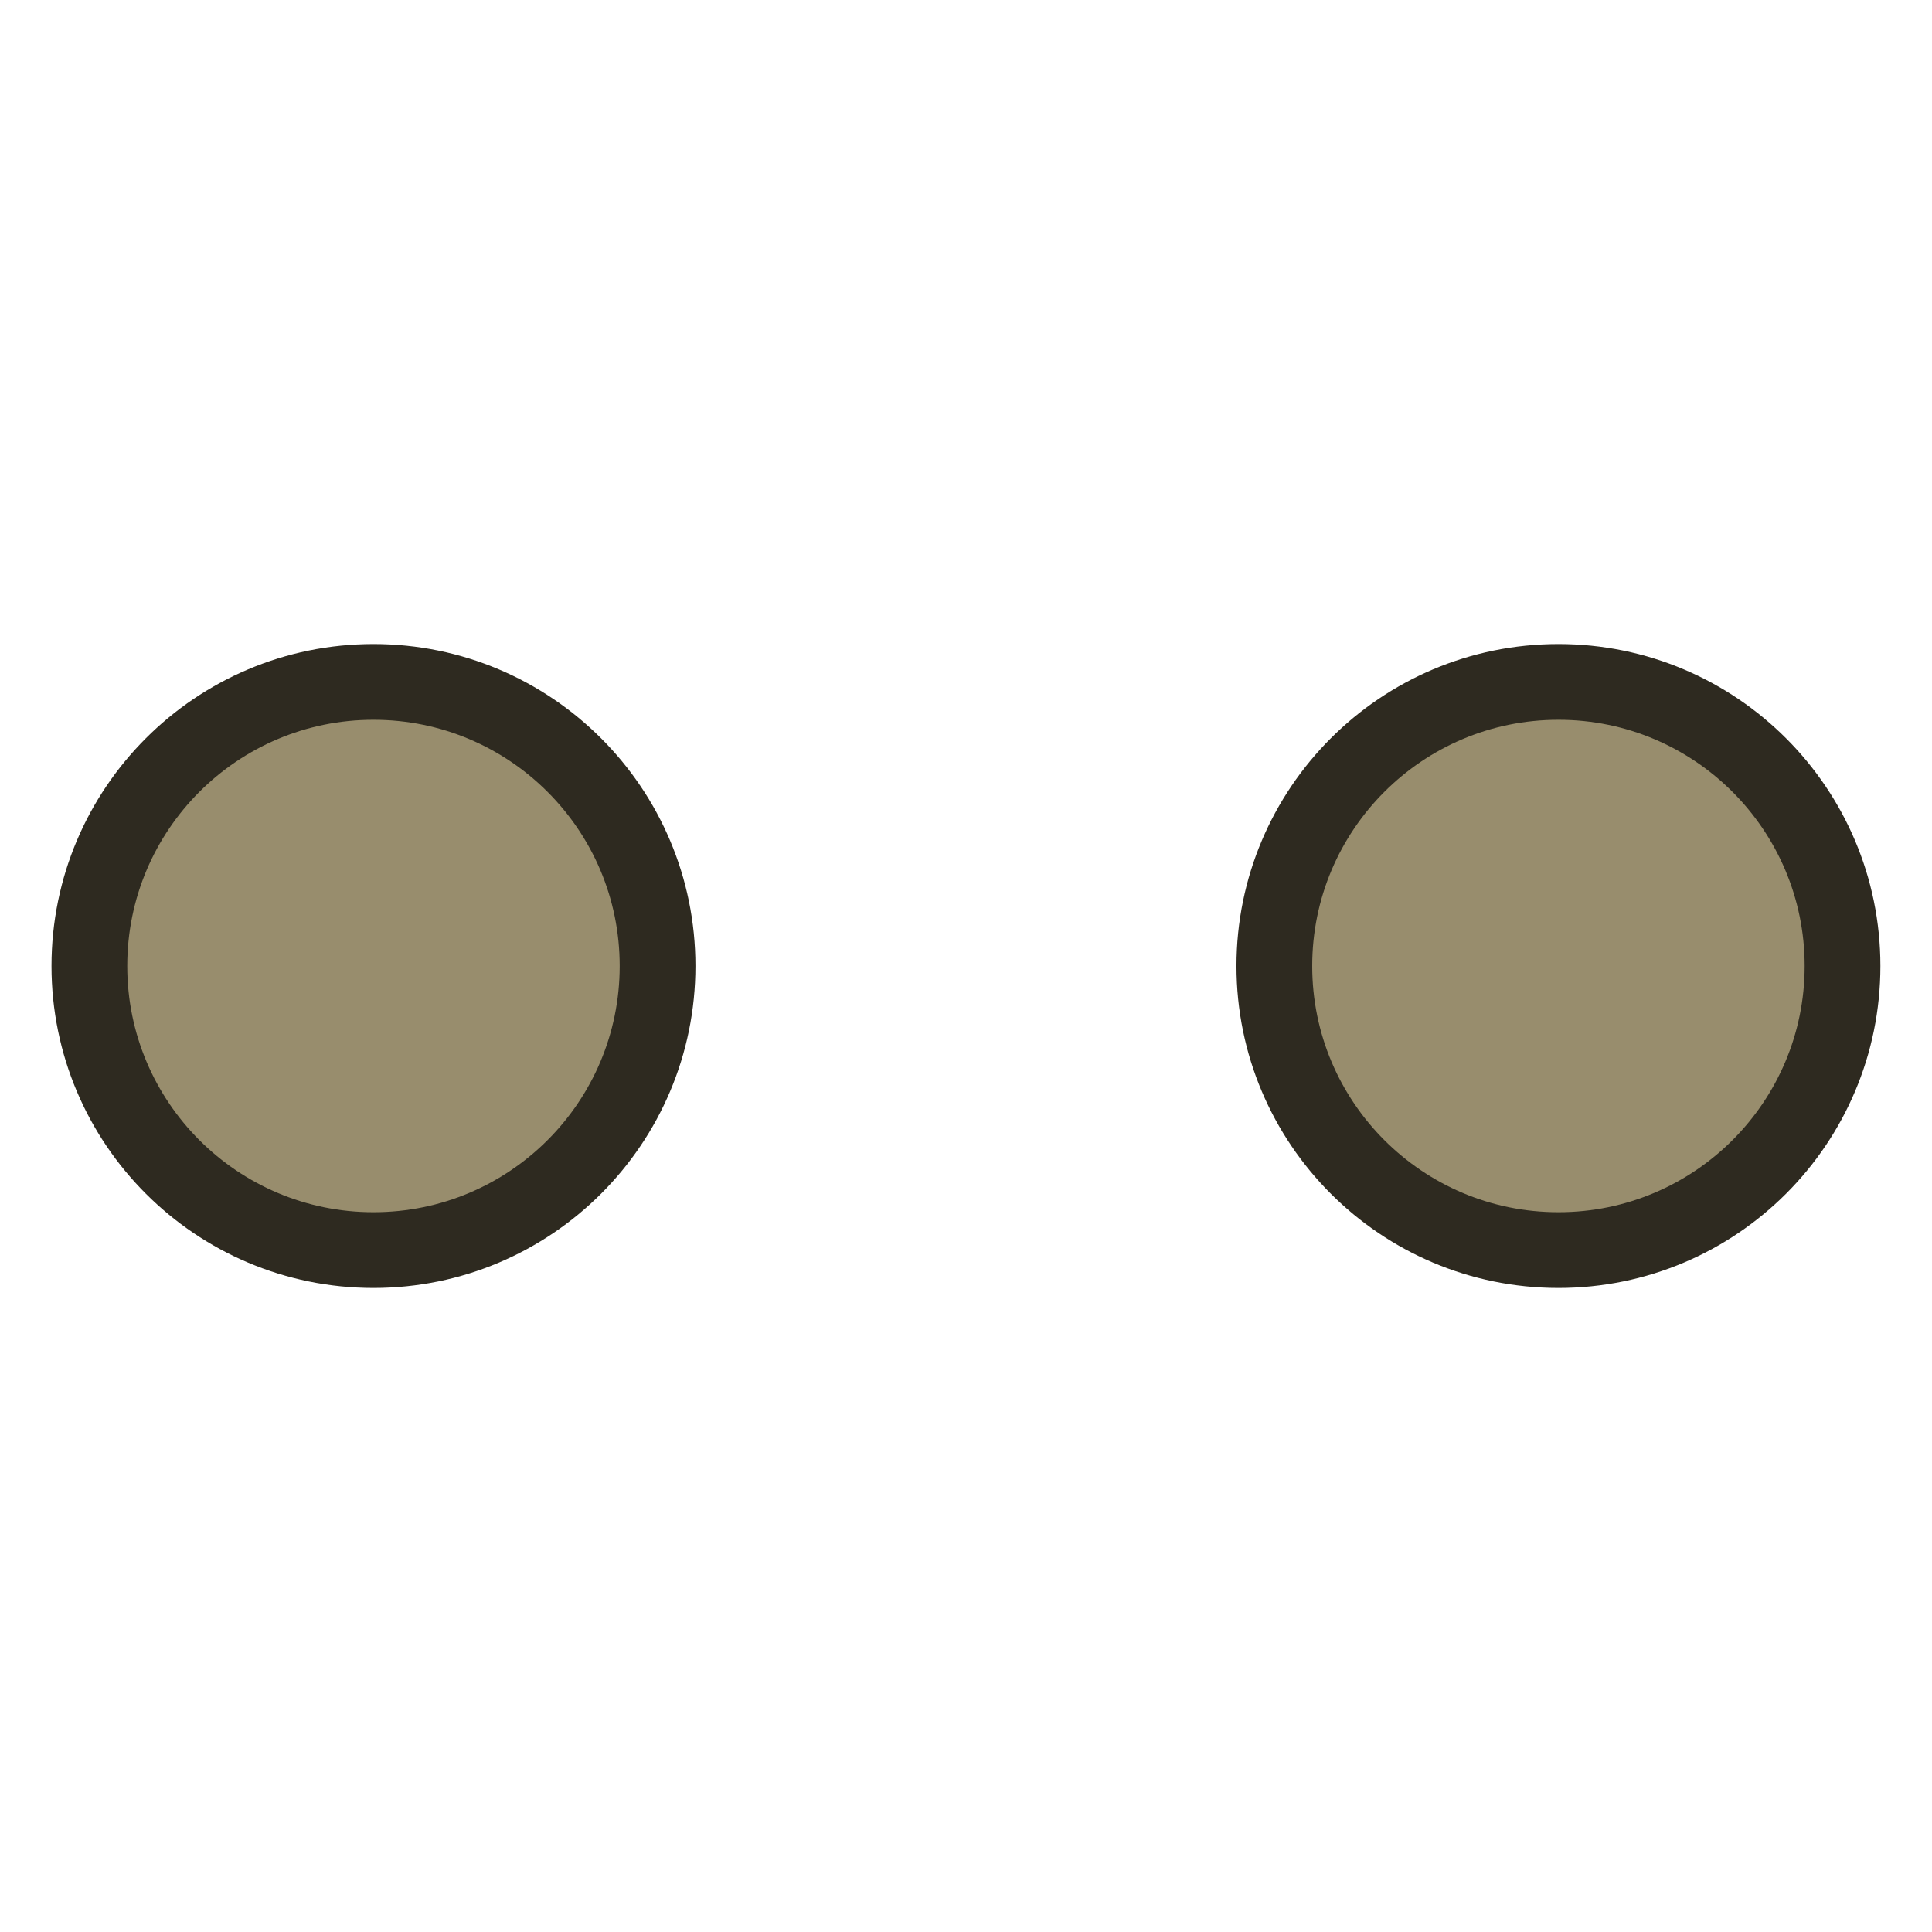
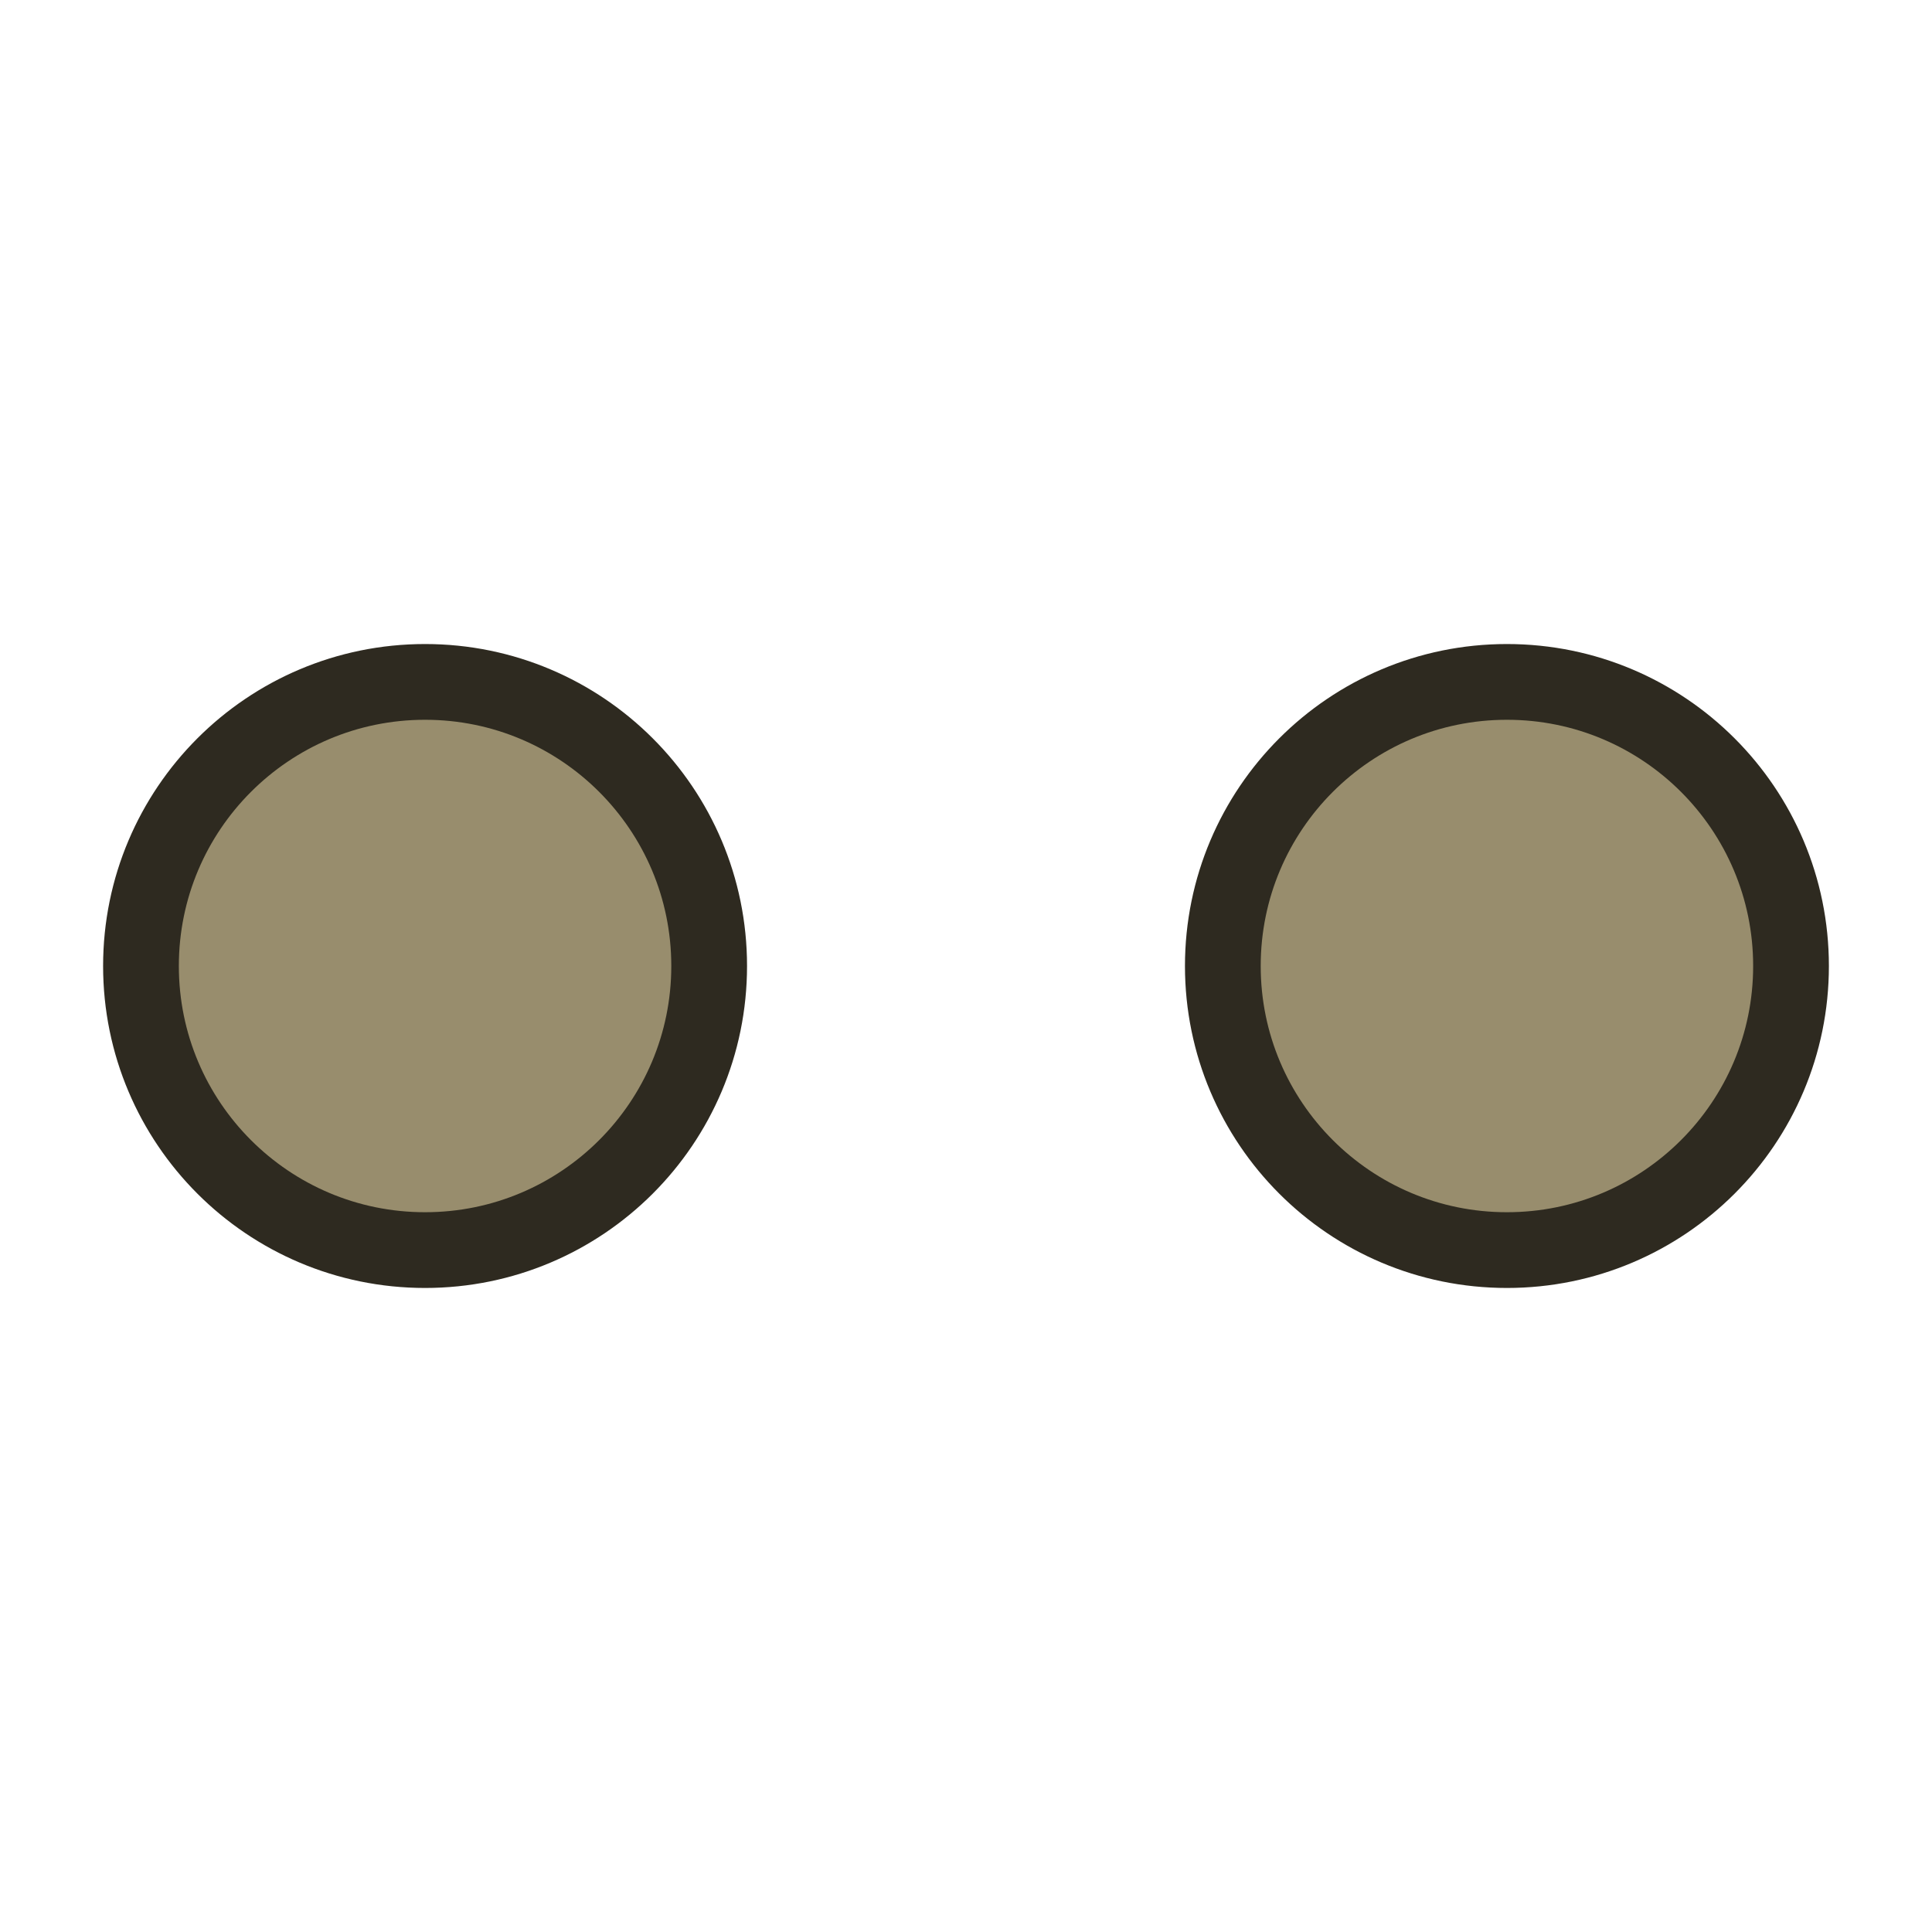
<svg xmlns="http://www.w3.org/2000/svg" width="75" height="75" viewBox="0 0 19.844 19.844" version="1.1" id="svg5">
  <defs id="defs2" />
-   <circle style="fill:#988d6d;fill-opacity:1;stroke:#2e2a20;stroke-width:0.778;stroke-linecap:round;stroke-miterlimit:4;stroke-dasharray:none;stroke-opacity:1" id="path292" cx="16.007" cy="9.922" r="2.918" />
-   <circle style="fill:#988d6d;fill-opacity:1;stroke:#2e2a20;stroke-width:0.778;stroke-linecap:round;stroke-miterlimit:4;stroke-dasharray:none;stroke-opacity:1" id="circle875" cx="3.836" cy="9.922" r="2.918" />
+   <circle style="fill:#988d6d;fill-opacity:1;stroke:#2e2a20;stroke-width:0.778;stroke-linecap:round;stroke-miterlimit:4;stroke-dasharray:none;stroke-opacity:1" id="path292" cx="15.478" cy="9.922" r="2.918" />
+   <circle style="fill:#988d6d;fill-opacity:1;stroke:#2e2a20;stroke-width:0.778;stroke-linecap:round;stroke-miterlimit:4;stroke-dasharray:none;stroke-opacity:1" id="circle875" cx="4.366" cy="9.922" r="2.918" />
</svg>
